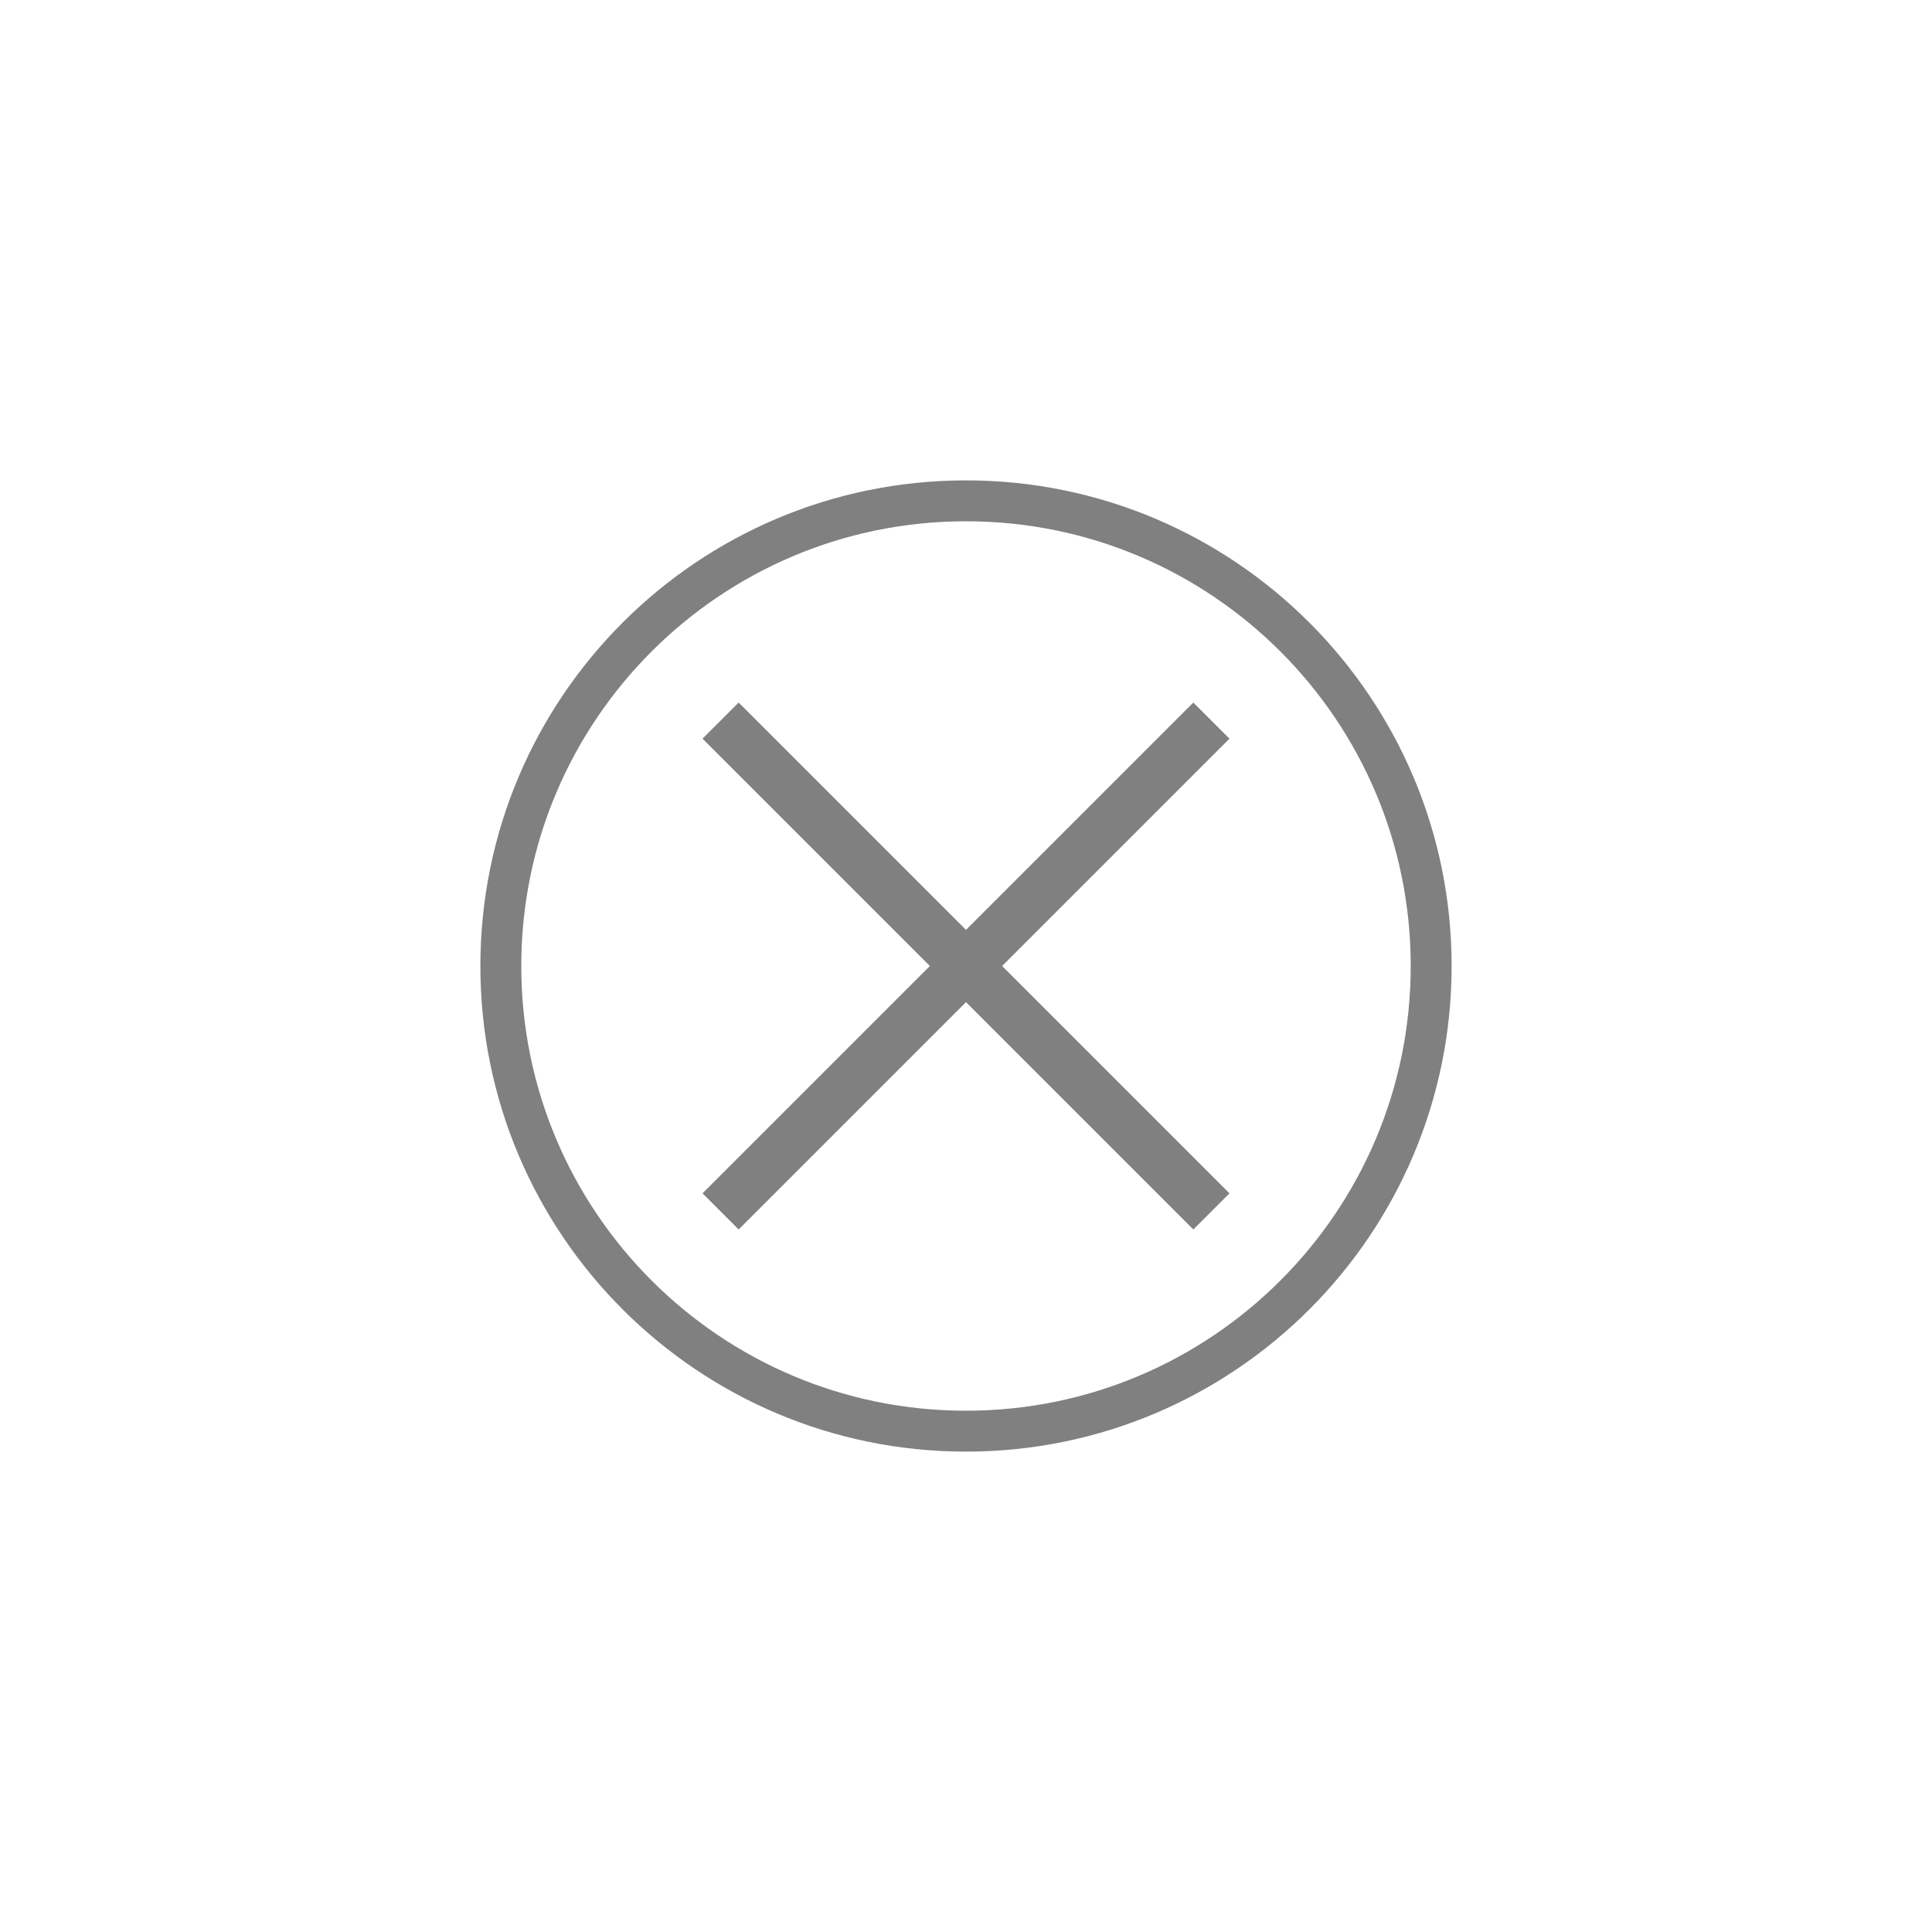
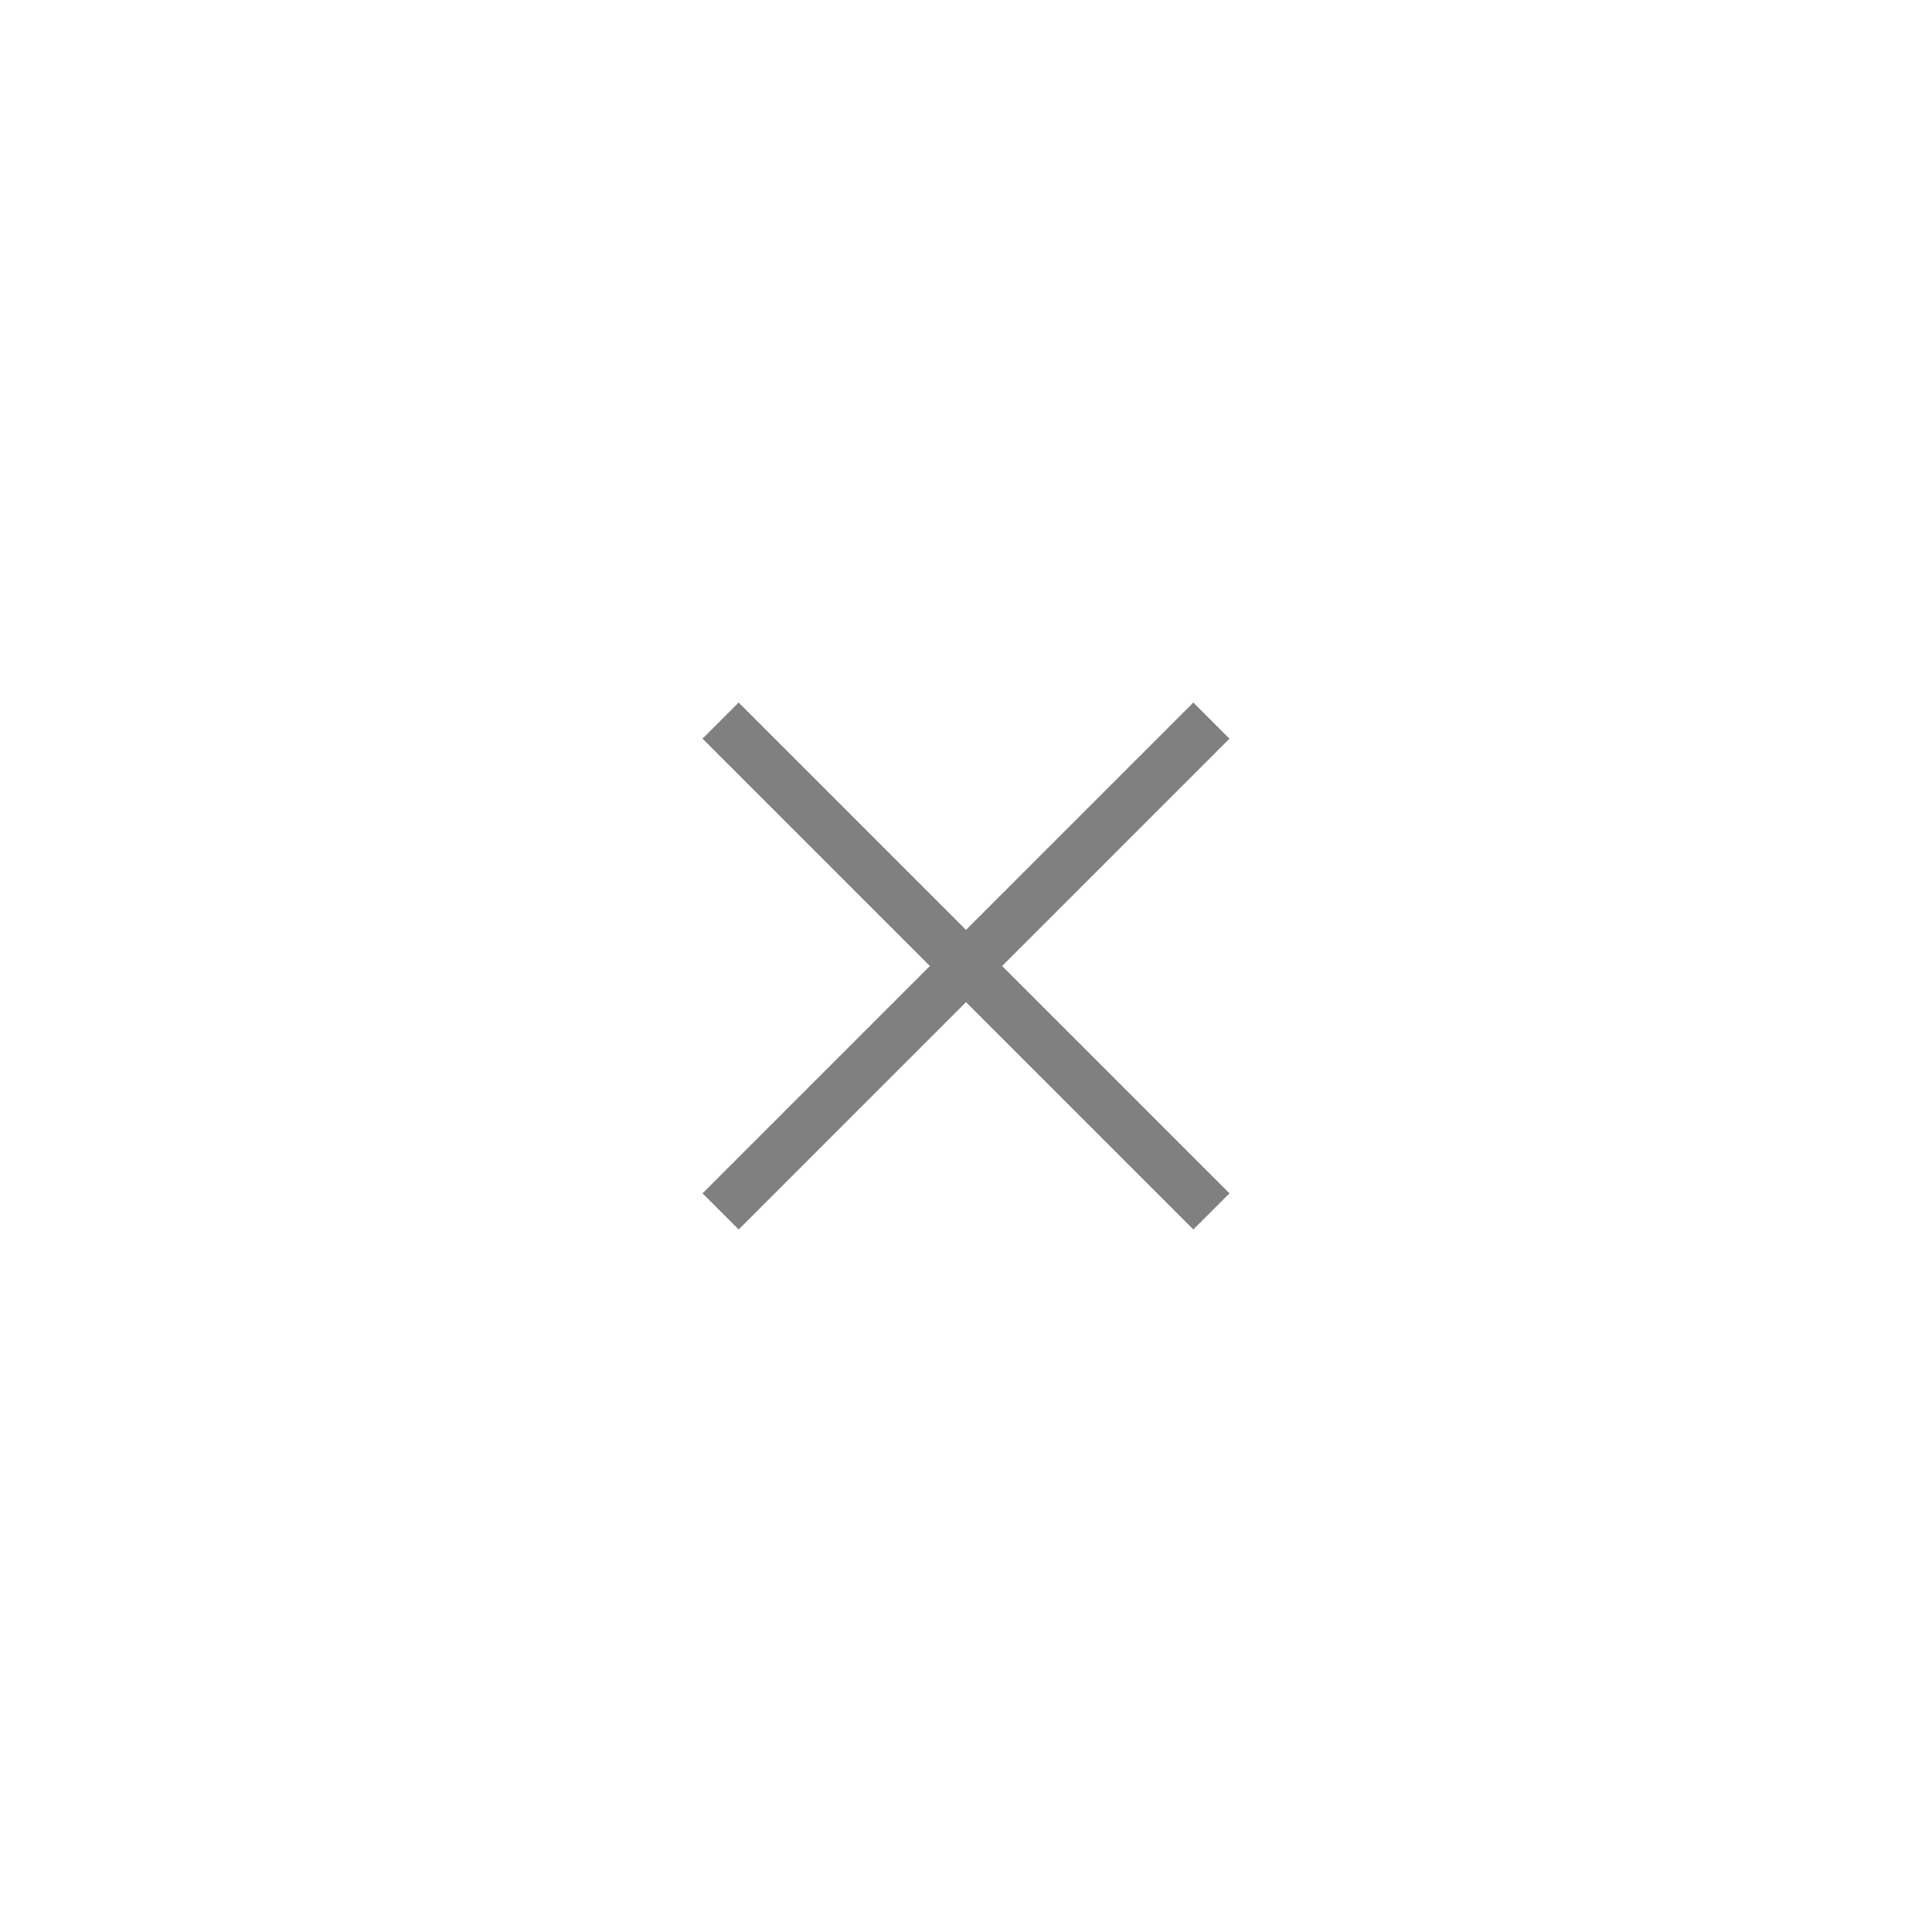
<svg xmlns="http://www.w3.org/2000/svg" width="100mm" height="100mm" viewBox="0 0 100 100" version="1.1" id="svg8">
  <defs id="defs2" />
  <g id="layer1" transform="translate(0,-197)">
    <path style="fill:none;stroke:#808080;stroke-width:2.646;stroke-linecap:square;stroke-linejoin:miter;stroke-miterlimit:4;stroke-dasharray:none;stroke-opacity:1" d="M 61.766,235.234 38.234,258.766" id="path4492" />
    <path style="fill:none;stroke:#808080;stroke-width:2.646;stroke-linecap:square;stroke-linejoin:miter;stroke-miterlimit:4;stroke-dasharray:none;stroke-opacity:1" d="M 61.766,258.766 38.234,235.234" id="path4492-4" />
-     <circle style="fill:none;fill-opacity:1;stroke:#808080;stroke-width:2.117;stroke-linecap:square;stroke-linejoin:miter;stroke-miterlimit:4;stroke-dasharray:none;stroke-opacity:1" id="path5044" cx="50" cy="247" r="24.077" />
  </g>
</svg>
